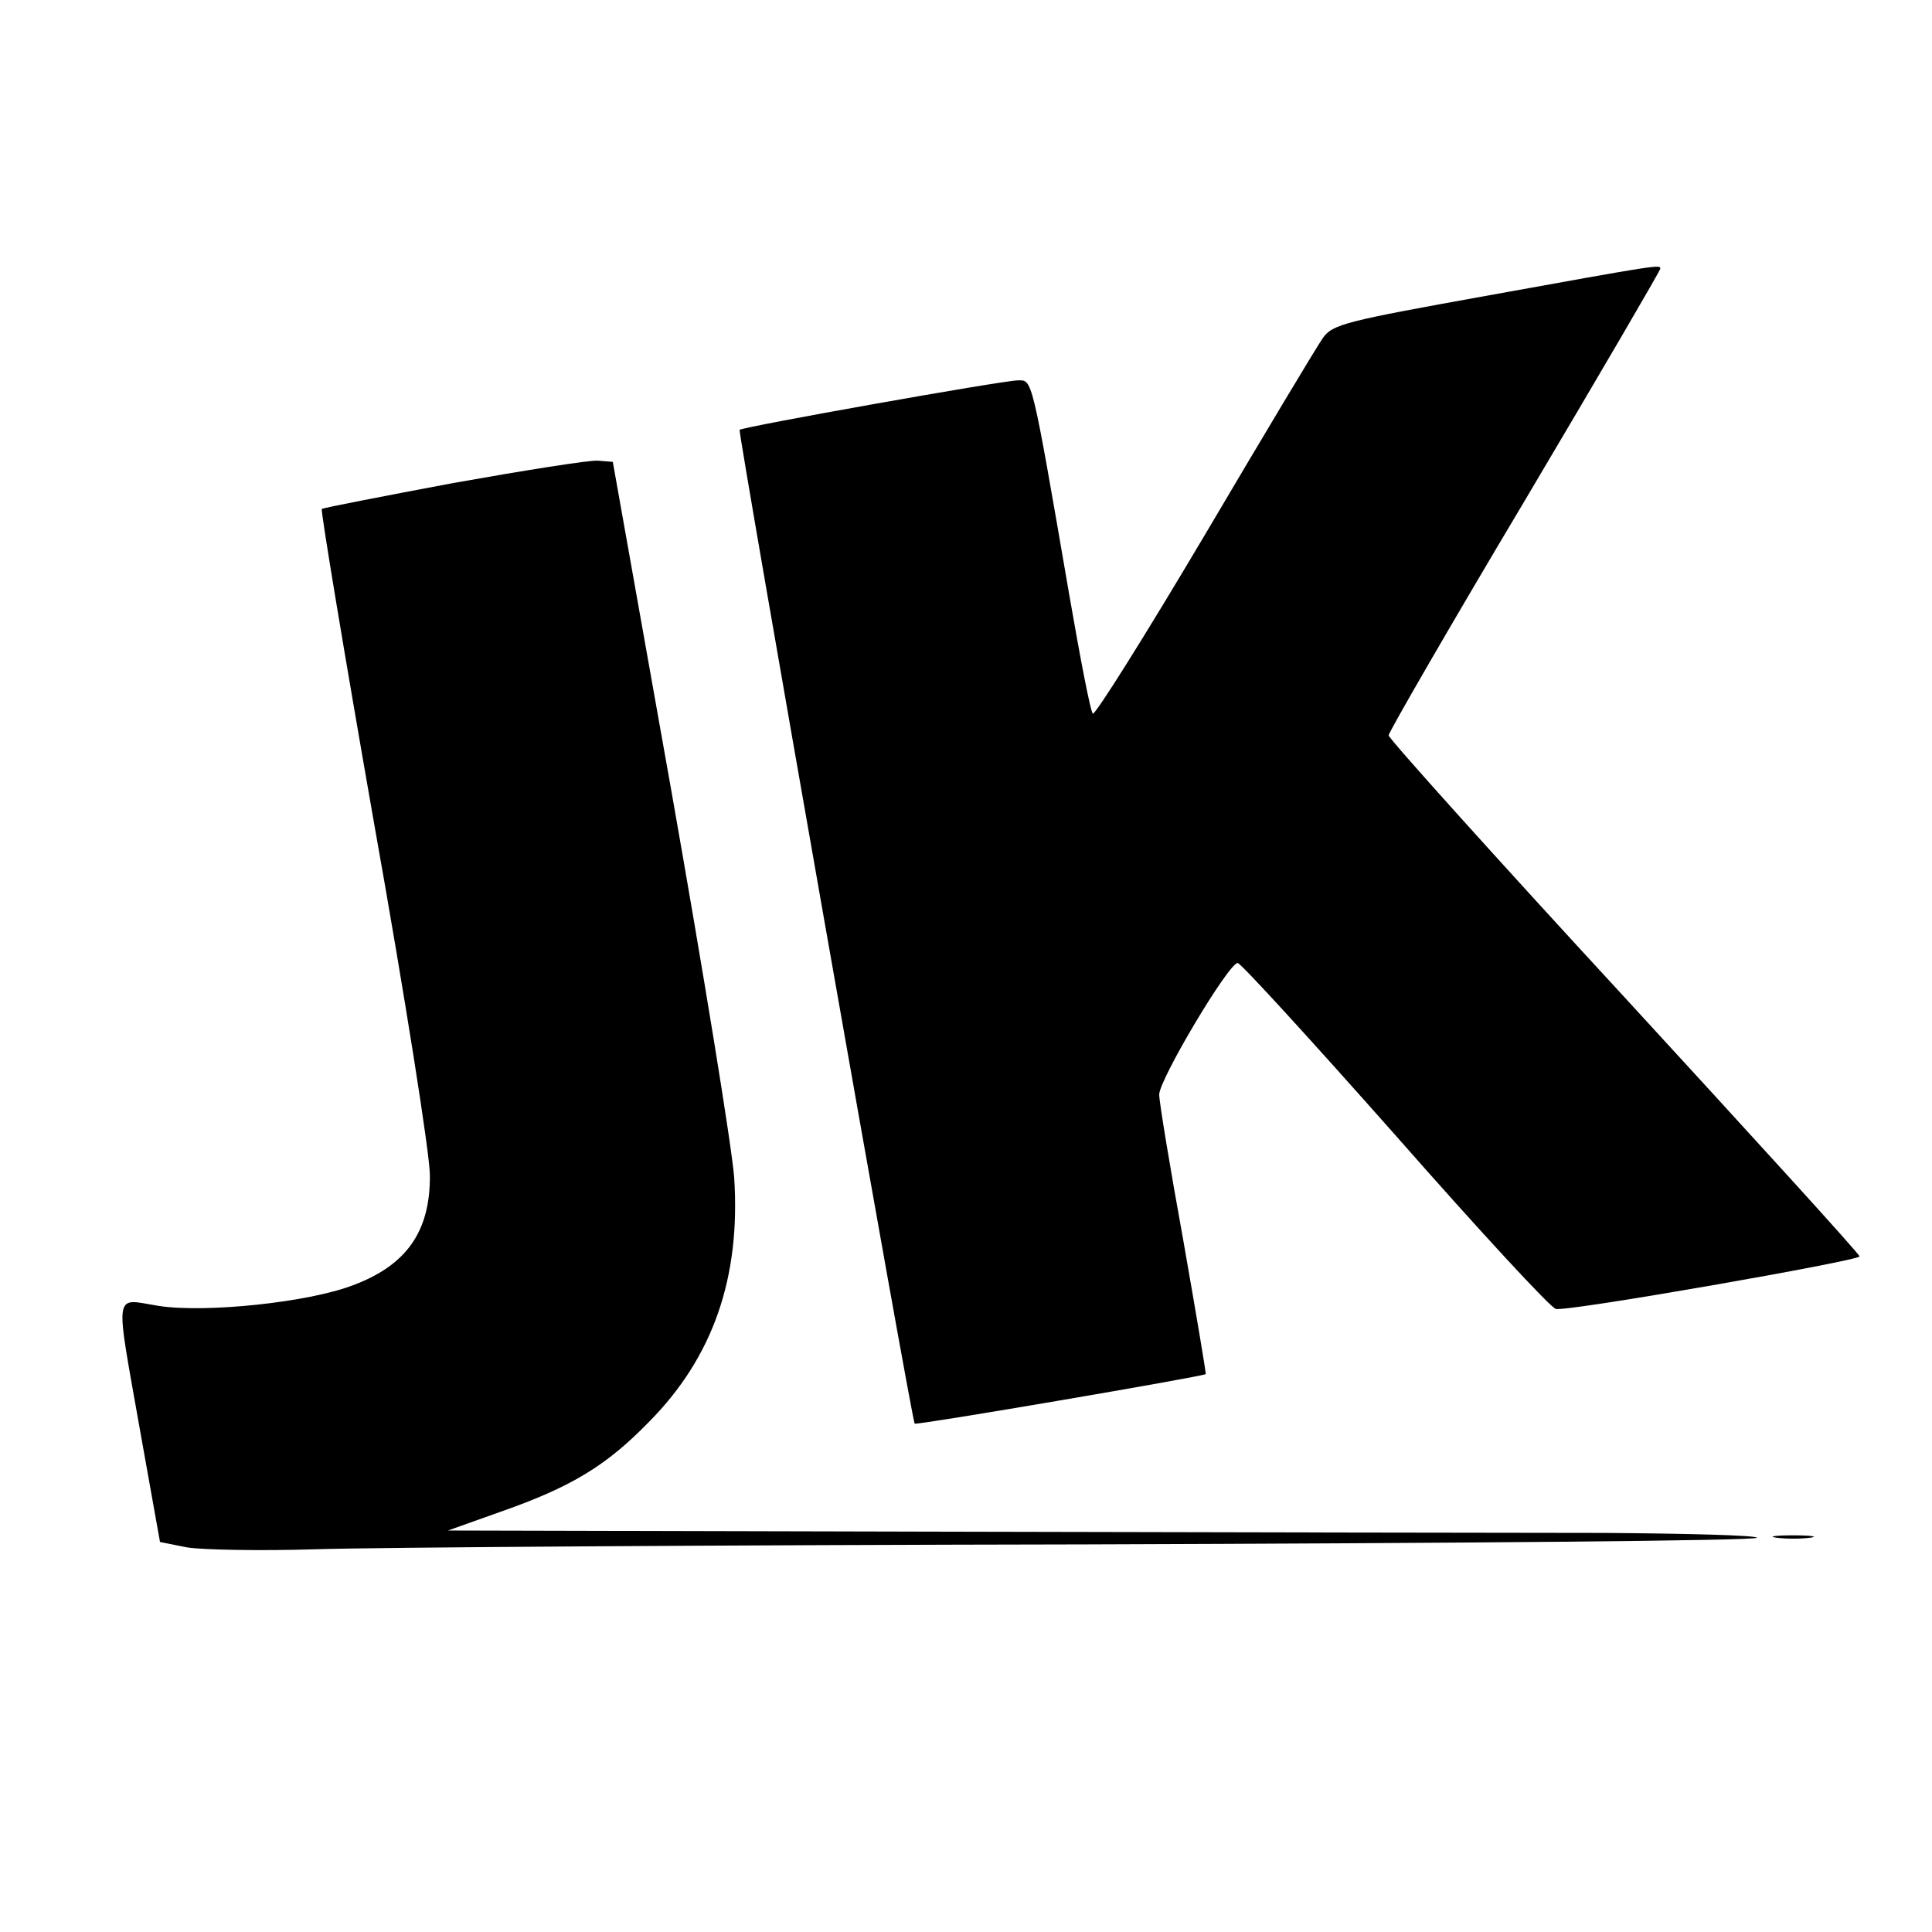
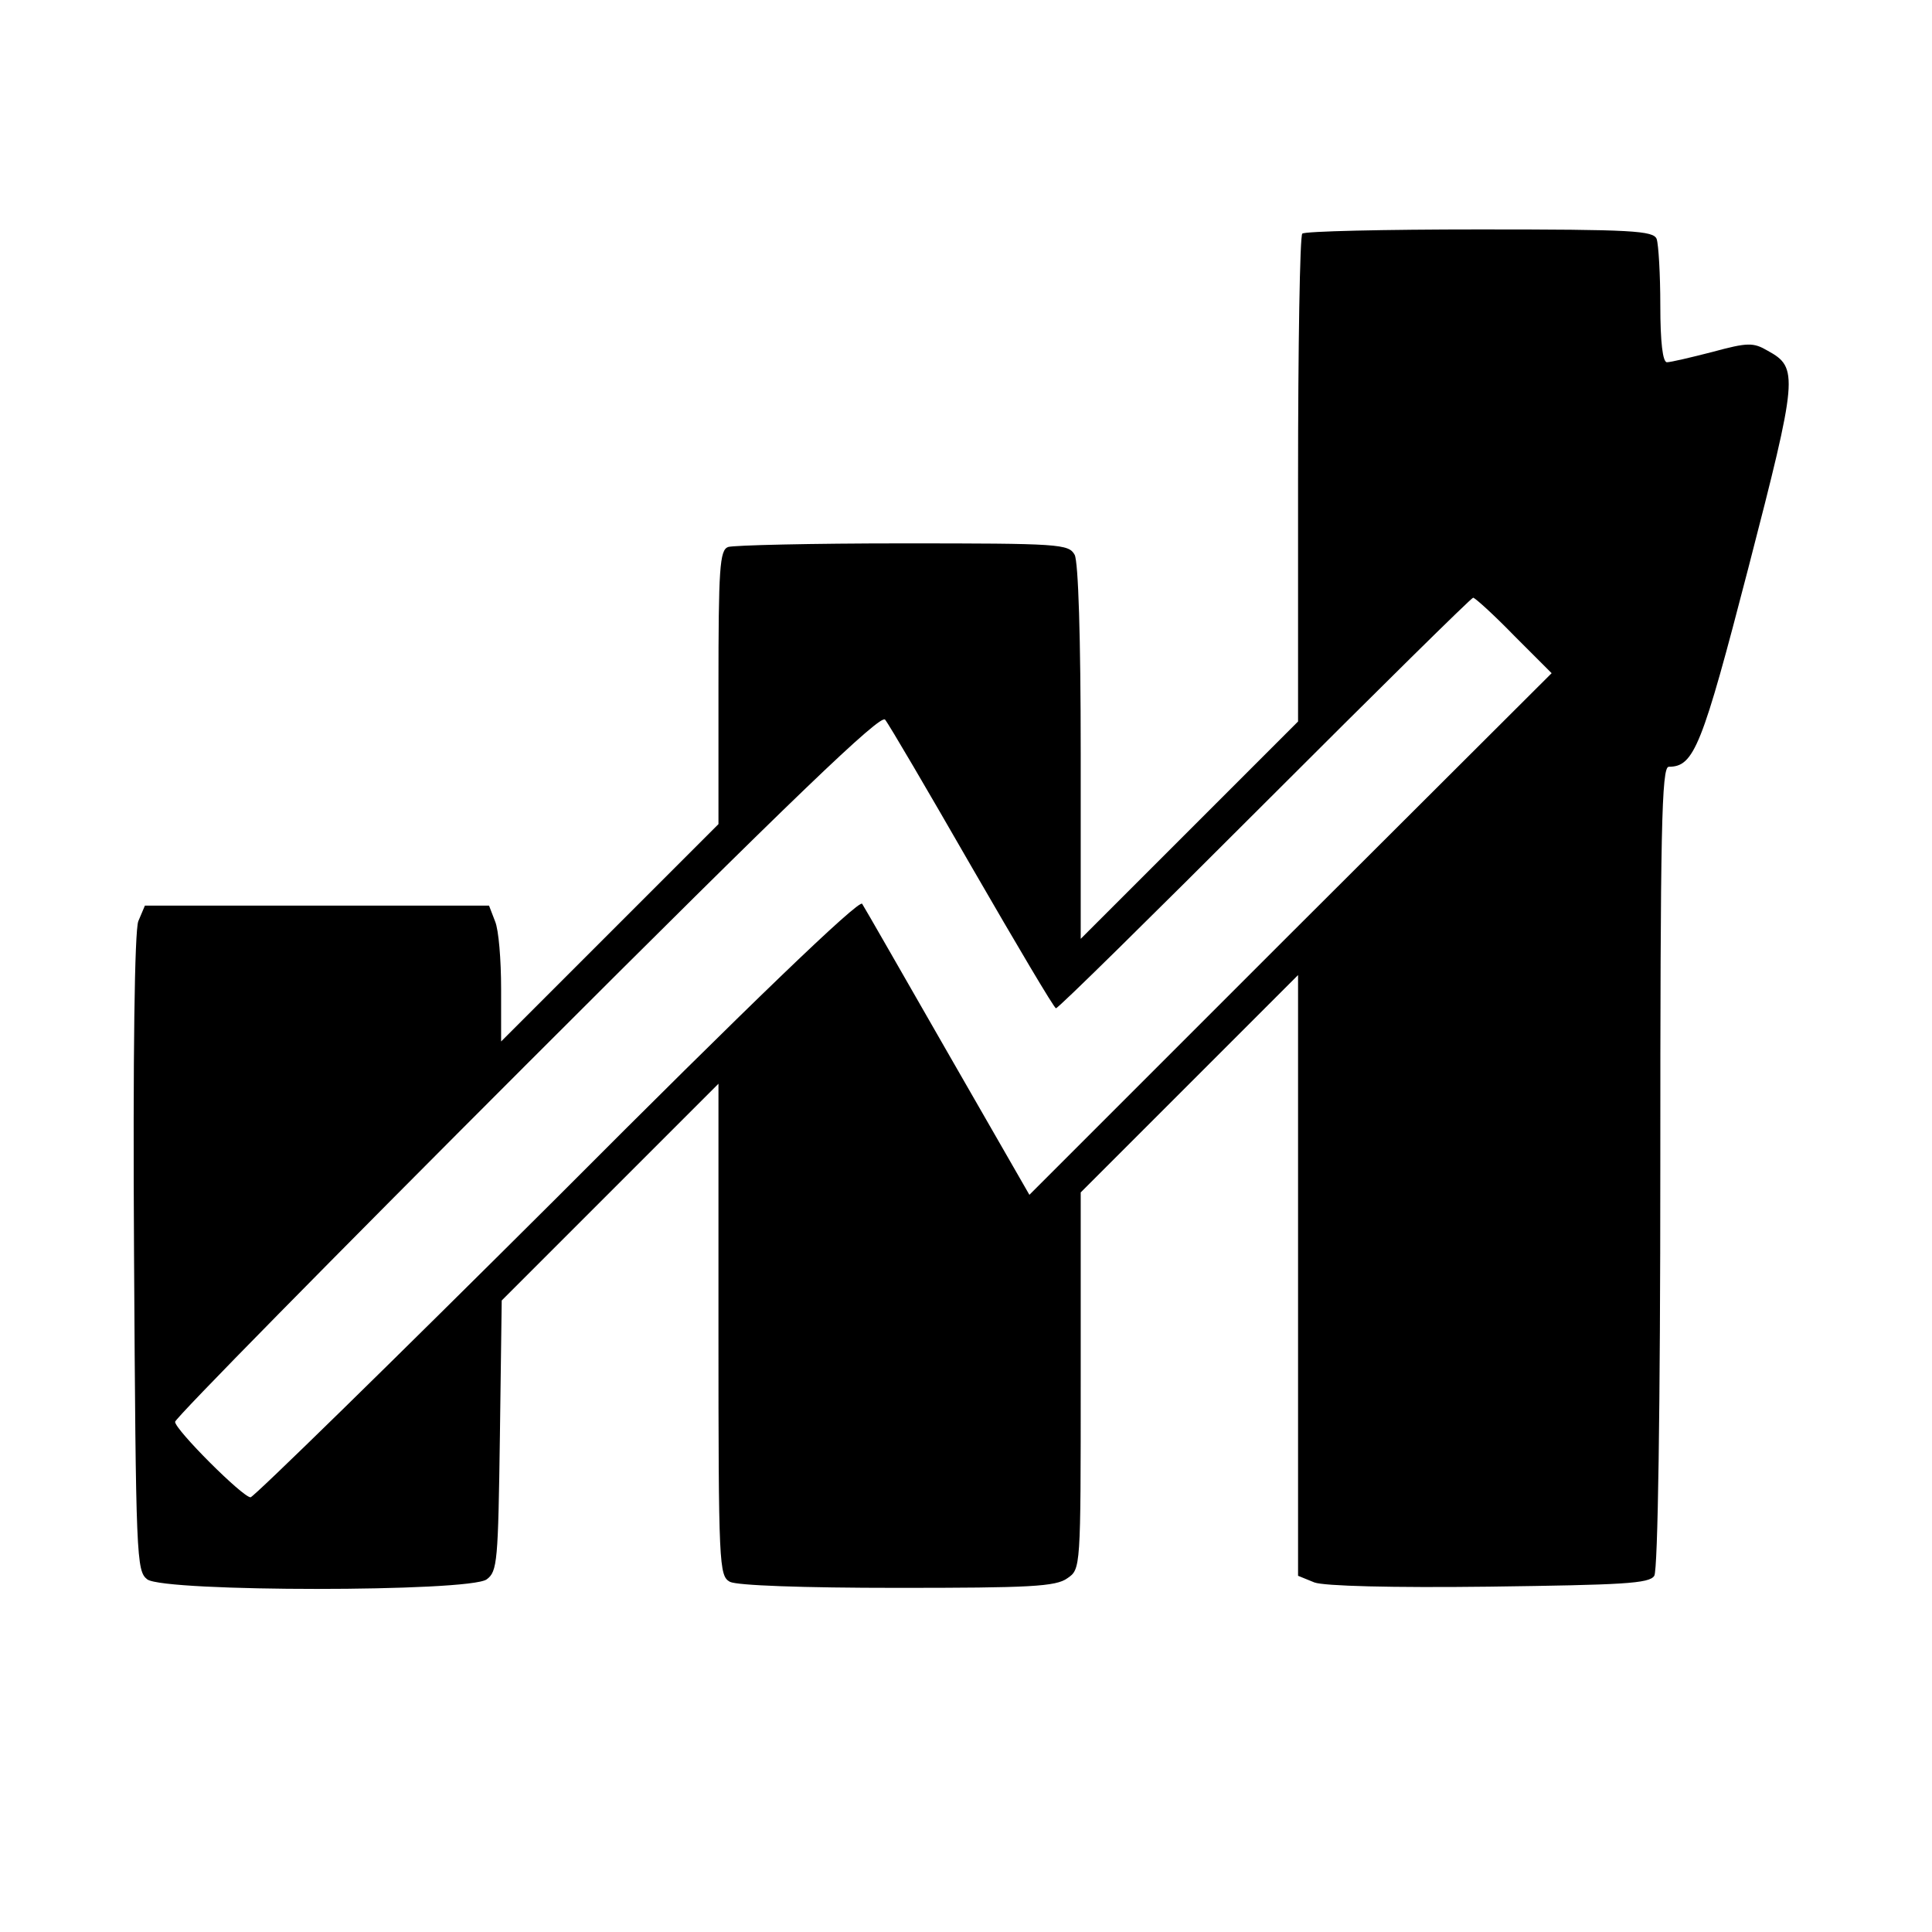
<svg xmlns="http://www.w3.org/2000/svg" version="1.0" width="320pt" height="320pt" viewBox="0 0 320 320" preserveAspectRatio="xMidYMid meet">
  <g transform="translate(0,320) scale(0.1,-0.1)" fill="#000000" stroke="none">
-     <path d="M2467 2711 c-239 -43 -260 -48 -276 -71 -10 -14 -98 -161 -196 -327 -99 -167 -182 -299 -185 -295 -4 4 -21 93 -39 197 -63 366 -61 355 -85 355 -24 0 -457 -77 -461 -82 -3 -3 285 -1641 290 -1646 3 -3 477 78 482 82 1 1 -16 101 -37 221 -22 121 -40 230 -40 242 0 25 115 218 130 218 5 0 122 -128 261 -285 138 -157 258 -287 266 -288 18 -5 503 80 503 87 0 4 -176 197 -390 430 -215 233 -390 428 -390 433 0 5 101 180 225 388 124 209 225 382 225 385 0 7 -1 7 -283 -44z" />
-     <path d="M751 2400 c-117 -22 -215 -41 -218 -43 -2 -3 37 -238 87 -523 51 -286 92 -546 92 -580 1 -94 -39 -150 -128 -183 -73 -28 -243 -46 -321 -34 -76 12 -73 32 -30 -212 l32 -179 45 -9 c25 -4 122 -6 215 -3 94 3 668 7 1277 8 610 2 1108 6 1108 11 0 4 -114 7 -252 8 -139 0 -627 1 -1084 2 l-832 2 87 31 c117 41 175 76 246 149 106 107 152 239 141 405 -4 52 -51 340 -104 640 l-97 545 -25 2 c-14 1 -121 -16 -239 -37z" />
-     <path d="M2943 653 c15 -2 39 -2 55 0 15 2 2 4 -28 4 -30 0 -43 -2 -27 -4z" />
+     <path d="M2157 2813 c-4 -3 -7 -187 -7 -407 l0 -401 -180 -180 -180 -180 0 308 c0 193 -4 316 -10 328 -10 18 -24 19 -285 19 -150 0 -280 -3 -289 -6 -14 -5 -16 -35 -16 -233 l0 -226 -180 -180 -180 -180 0 87 c0 48 -4 98 -10 112 l-10 26 -285 0 -285 0 -11 -26 c-6 -17 -9 -218 -7 -551 3 -506 4 -525 22 -539 29 -21 533 -21 562 0 18 13 19 30 22 238 l3 224 180 180 179 179 0 -407 c0 -392 1 -408 19 -418 12 -6 119 -10 278 -10 218 0 262 2 281 16 22 15 22 16 22 327 l0 312 180 180 180 180 0 -498 0 -497 27 -11 c16 -6 128 -9 290 -7 221 3 265 5 273 18 6 9 10 278 10 678 0 558 2 662 14 662 42 0 55 33 132 330 82 317 83 331 32 359 -24 14 -33 14 -92 -2 -35 -9 -69 -17 -75 -17 -7 0 -11 33 -11 94 0 52 -3 101 -6 110 -5 14 -41 16 -293 16 -158 0 -291 -3 -294 -7z m351 -666 l62 -62 -433 -432 -432 -432 -135 235 c-74 129 -138 241 -142 247 -5 8 -188 -168 -505 -486 -274 -273 -503 -497 -508 -497 -13 0 -125 112 -125 125 0 6 262 272 583 593 444 444 586 580 593 570 6 -7 71 -118 144 -245 74 -128 136 -233 139 -233 4 0 159 153 346 340 187 187 342 340 345 340 3 0 34 -28 68 -63z" />
  </g>
</svg>
